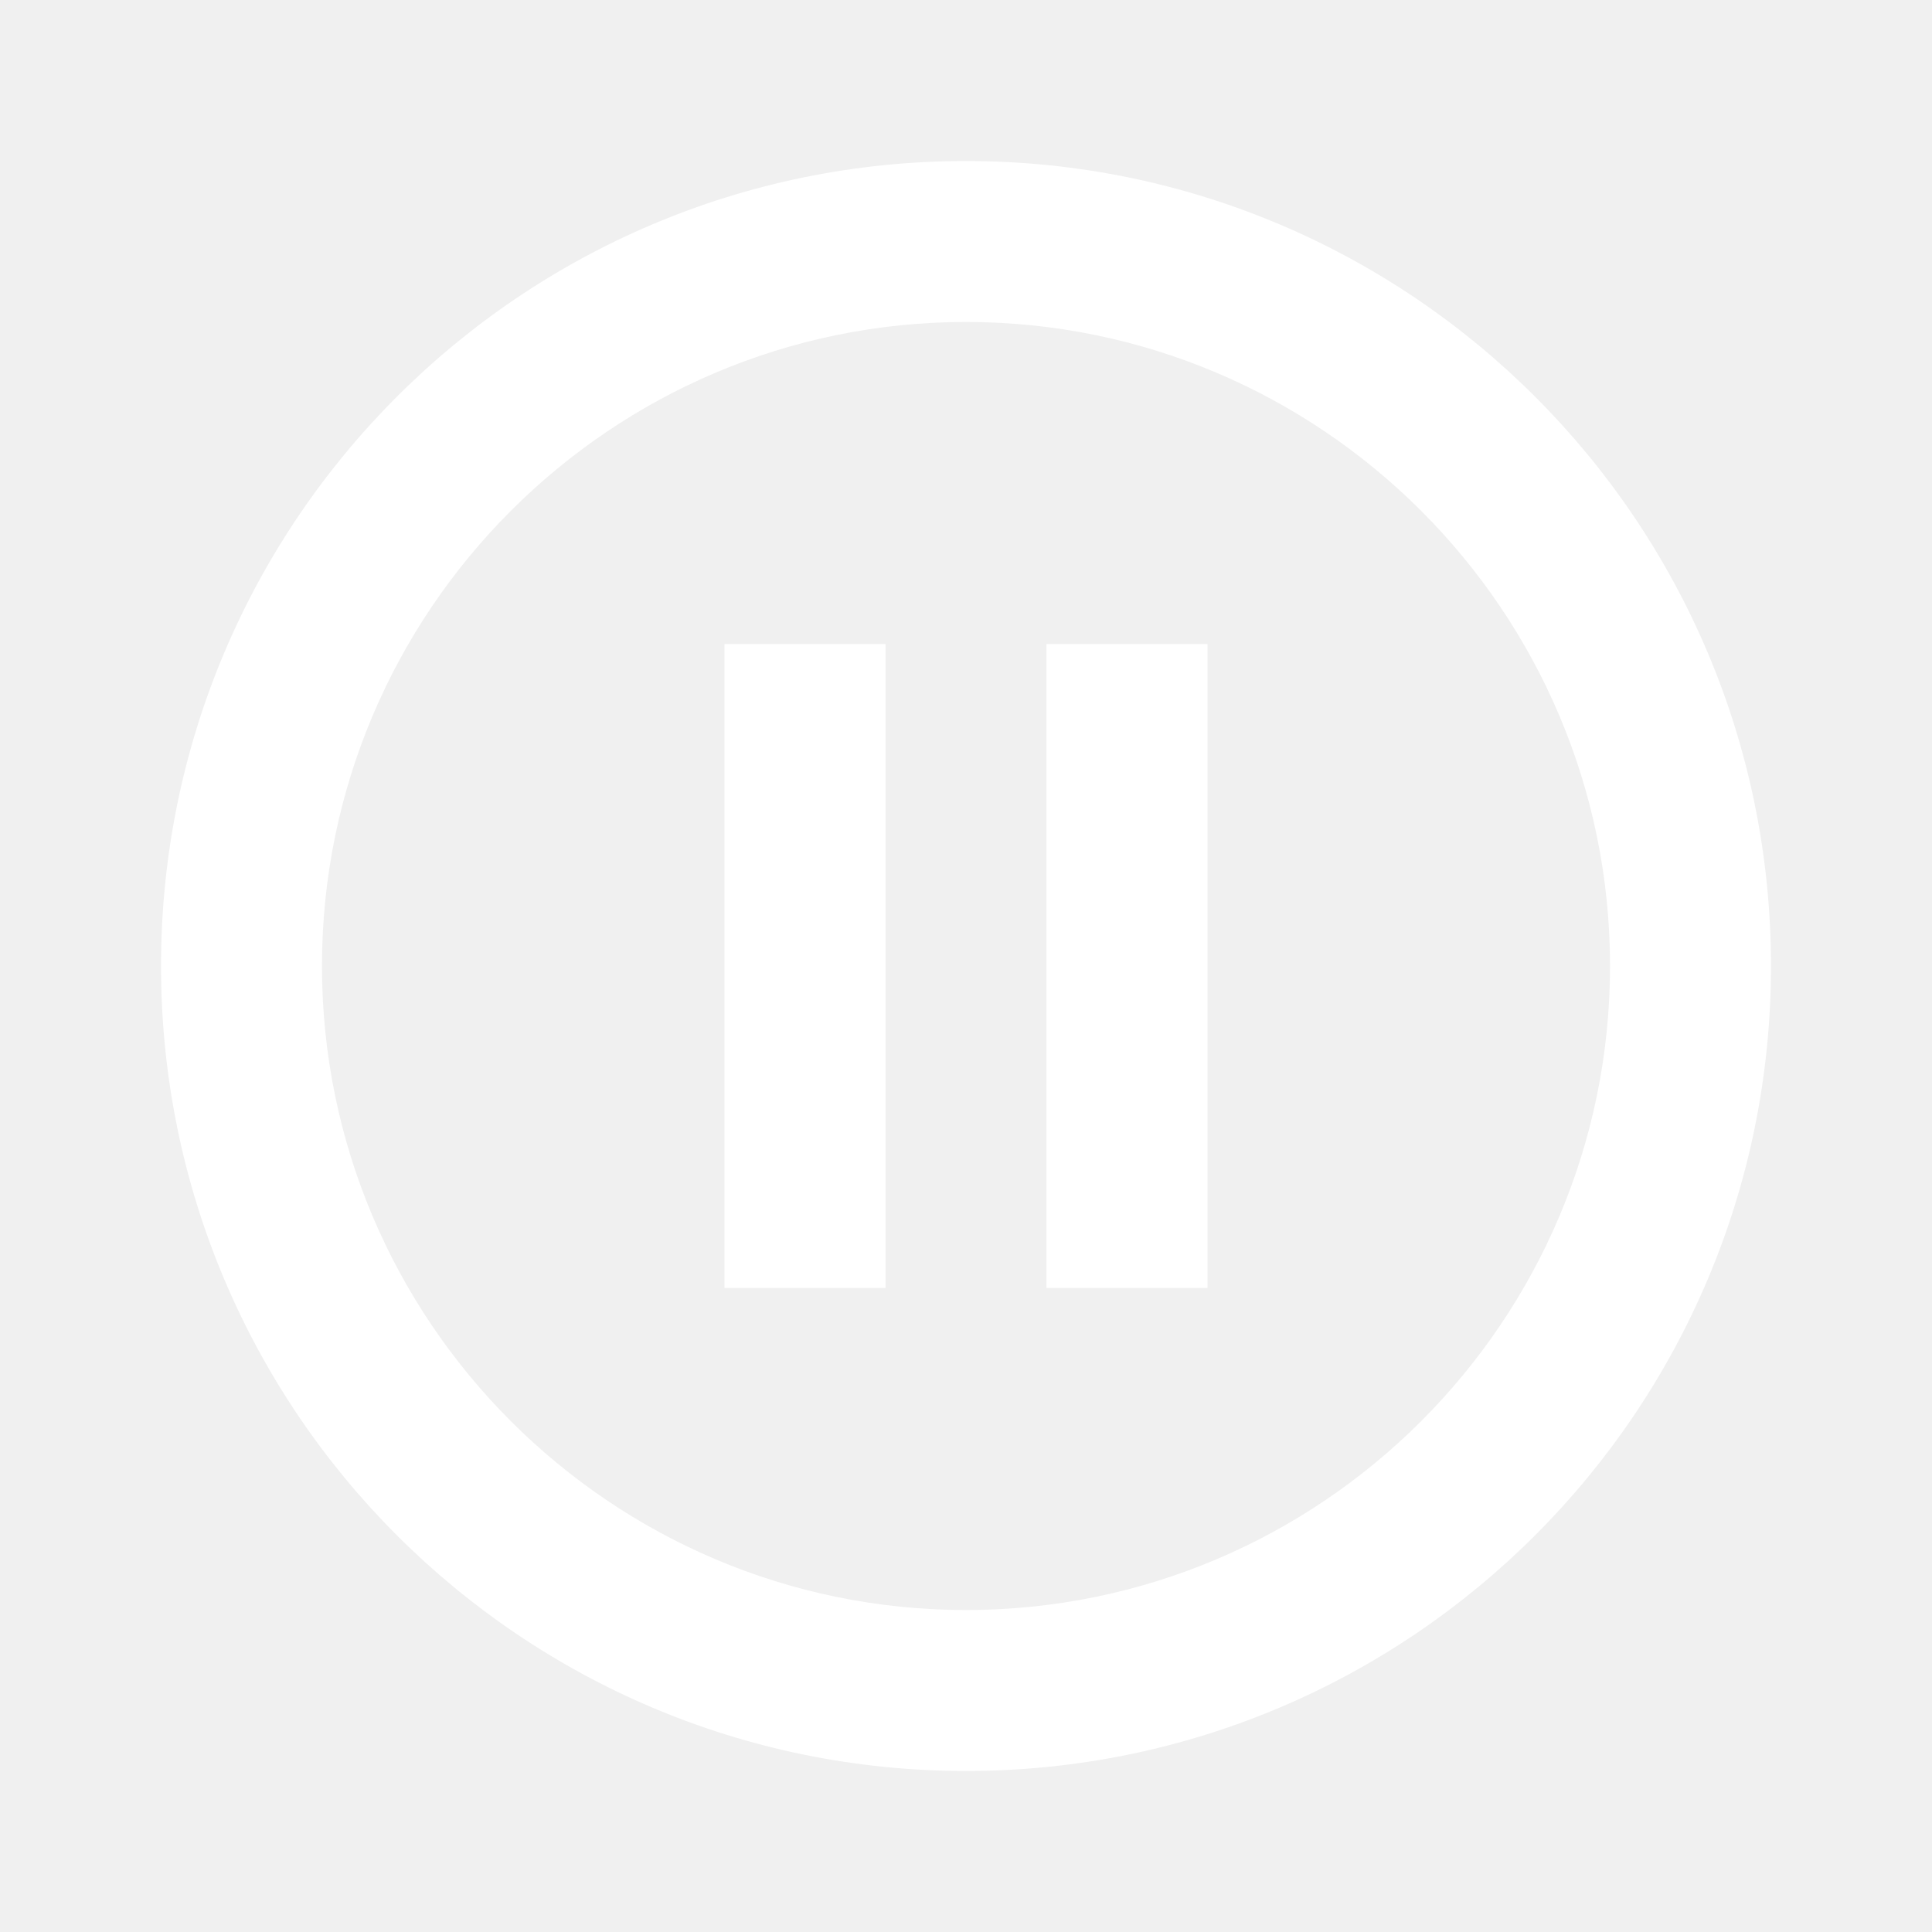
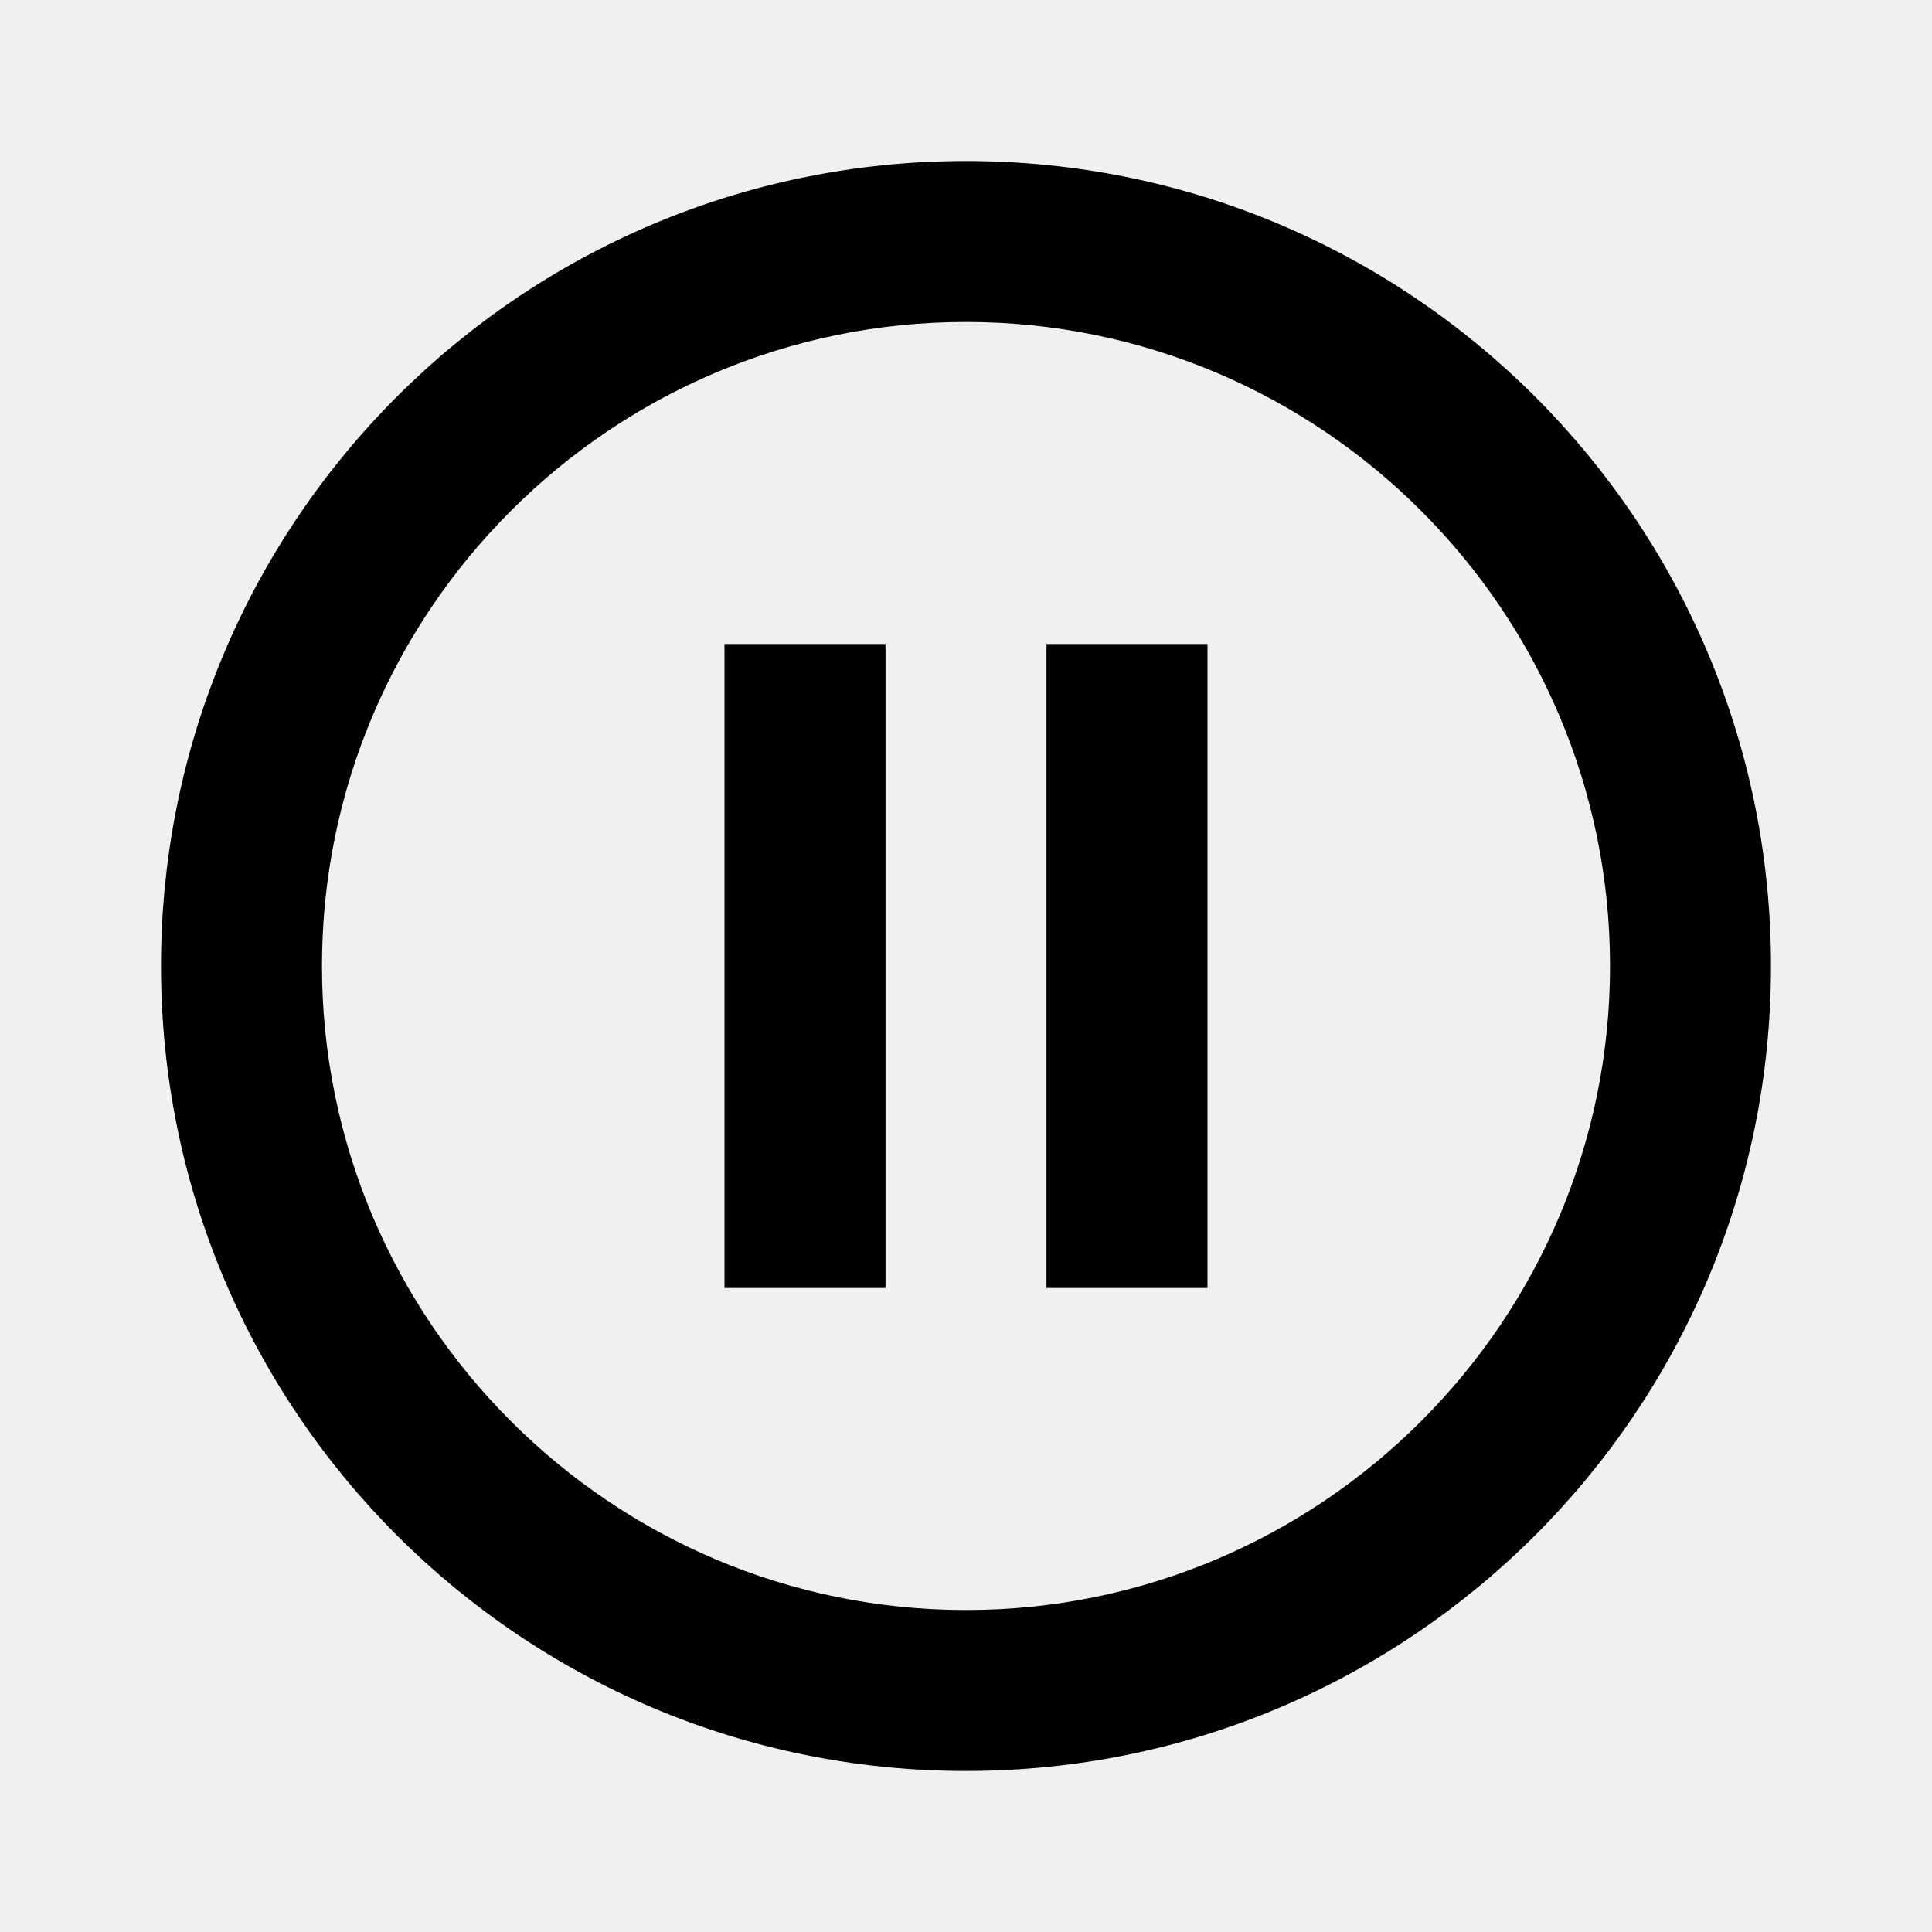
<svg xmlns="http://www.w3.org/2000/svg" width="32" height="32" viewBox="0 0 32 32" fill="none">
-   <path fill-rule="evenodd" clip-rule="evenodd" d="M2.667 16C2.667 8.636 8.636 2.667 16 2.667C23.364 2.667 29.333 8.636 29.333 16C29.333 23.364 23.364 29.333 16 29.333C8.636 29.333 2.667 23.364 2.667 16ZM26.667 16C26.667 10.119 21.881 5.333 16 5.333C10.119 5.333 5.333 10.119 5.333 16C5.333 21.881 10.119 26.667 16 26.667C21.881 26.667 26.667 21.881 26.667 16ZM14.667 21.333H12V10.667H14.667V21.333ZM20 21.333H17.333V10.667H20V21.333Z" fill="white" />
+   <path fill-rule="evenodd" clip-rule="evenodd" d="M2.667 16C2.667 8.636 8.636 2.667 16 2.667C23.364 2.667 29.333 8.636 29.333 16C29.333 23.364 23.364 29.333 16 29.333C8.636 29.333 2.667 23.364 2.667 16ZM26.667 16C26.667 10.119 21.881 5.333 16 5.333C10.119 5.333 5.333 10.119 5.333 16C5.333 21.881 10.119 26.667 16 26.667C21.881 26.667 26.667 21.881 26.667 16ZM14.667 21.333H12V10.667H14.667V21.333ZM20 21.333H17.333V10.667H20V21.333Z" fill="black" />
</svg>
